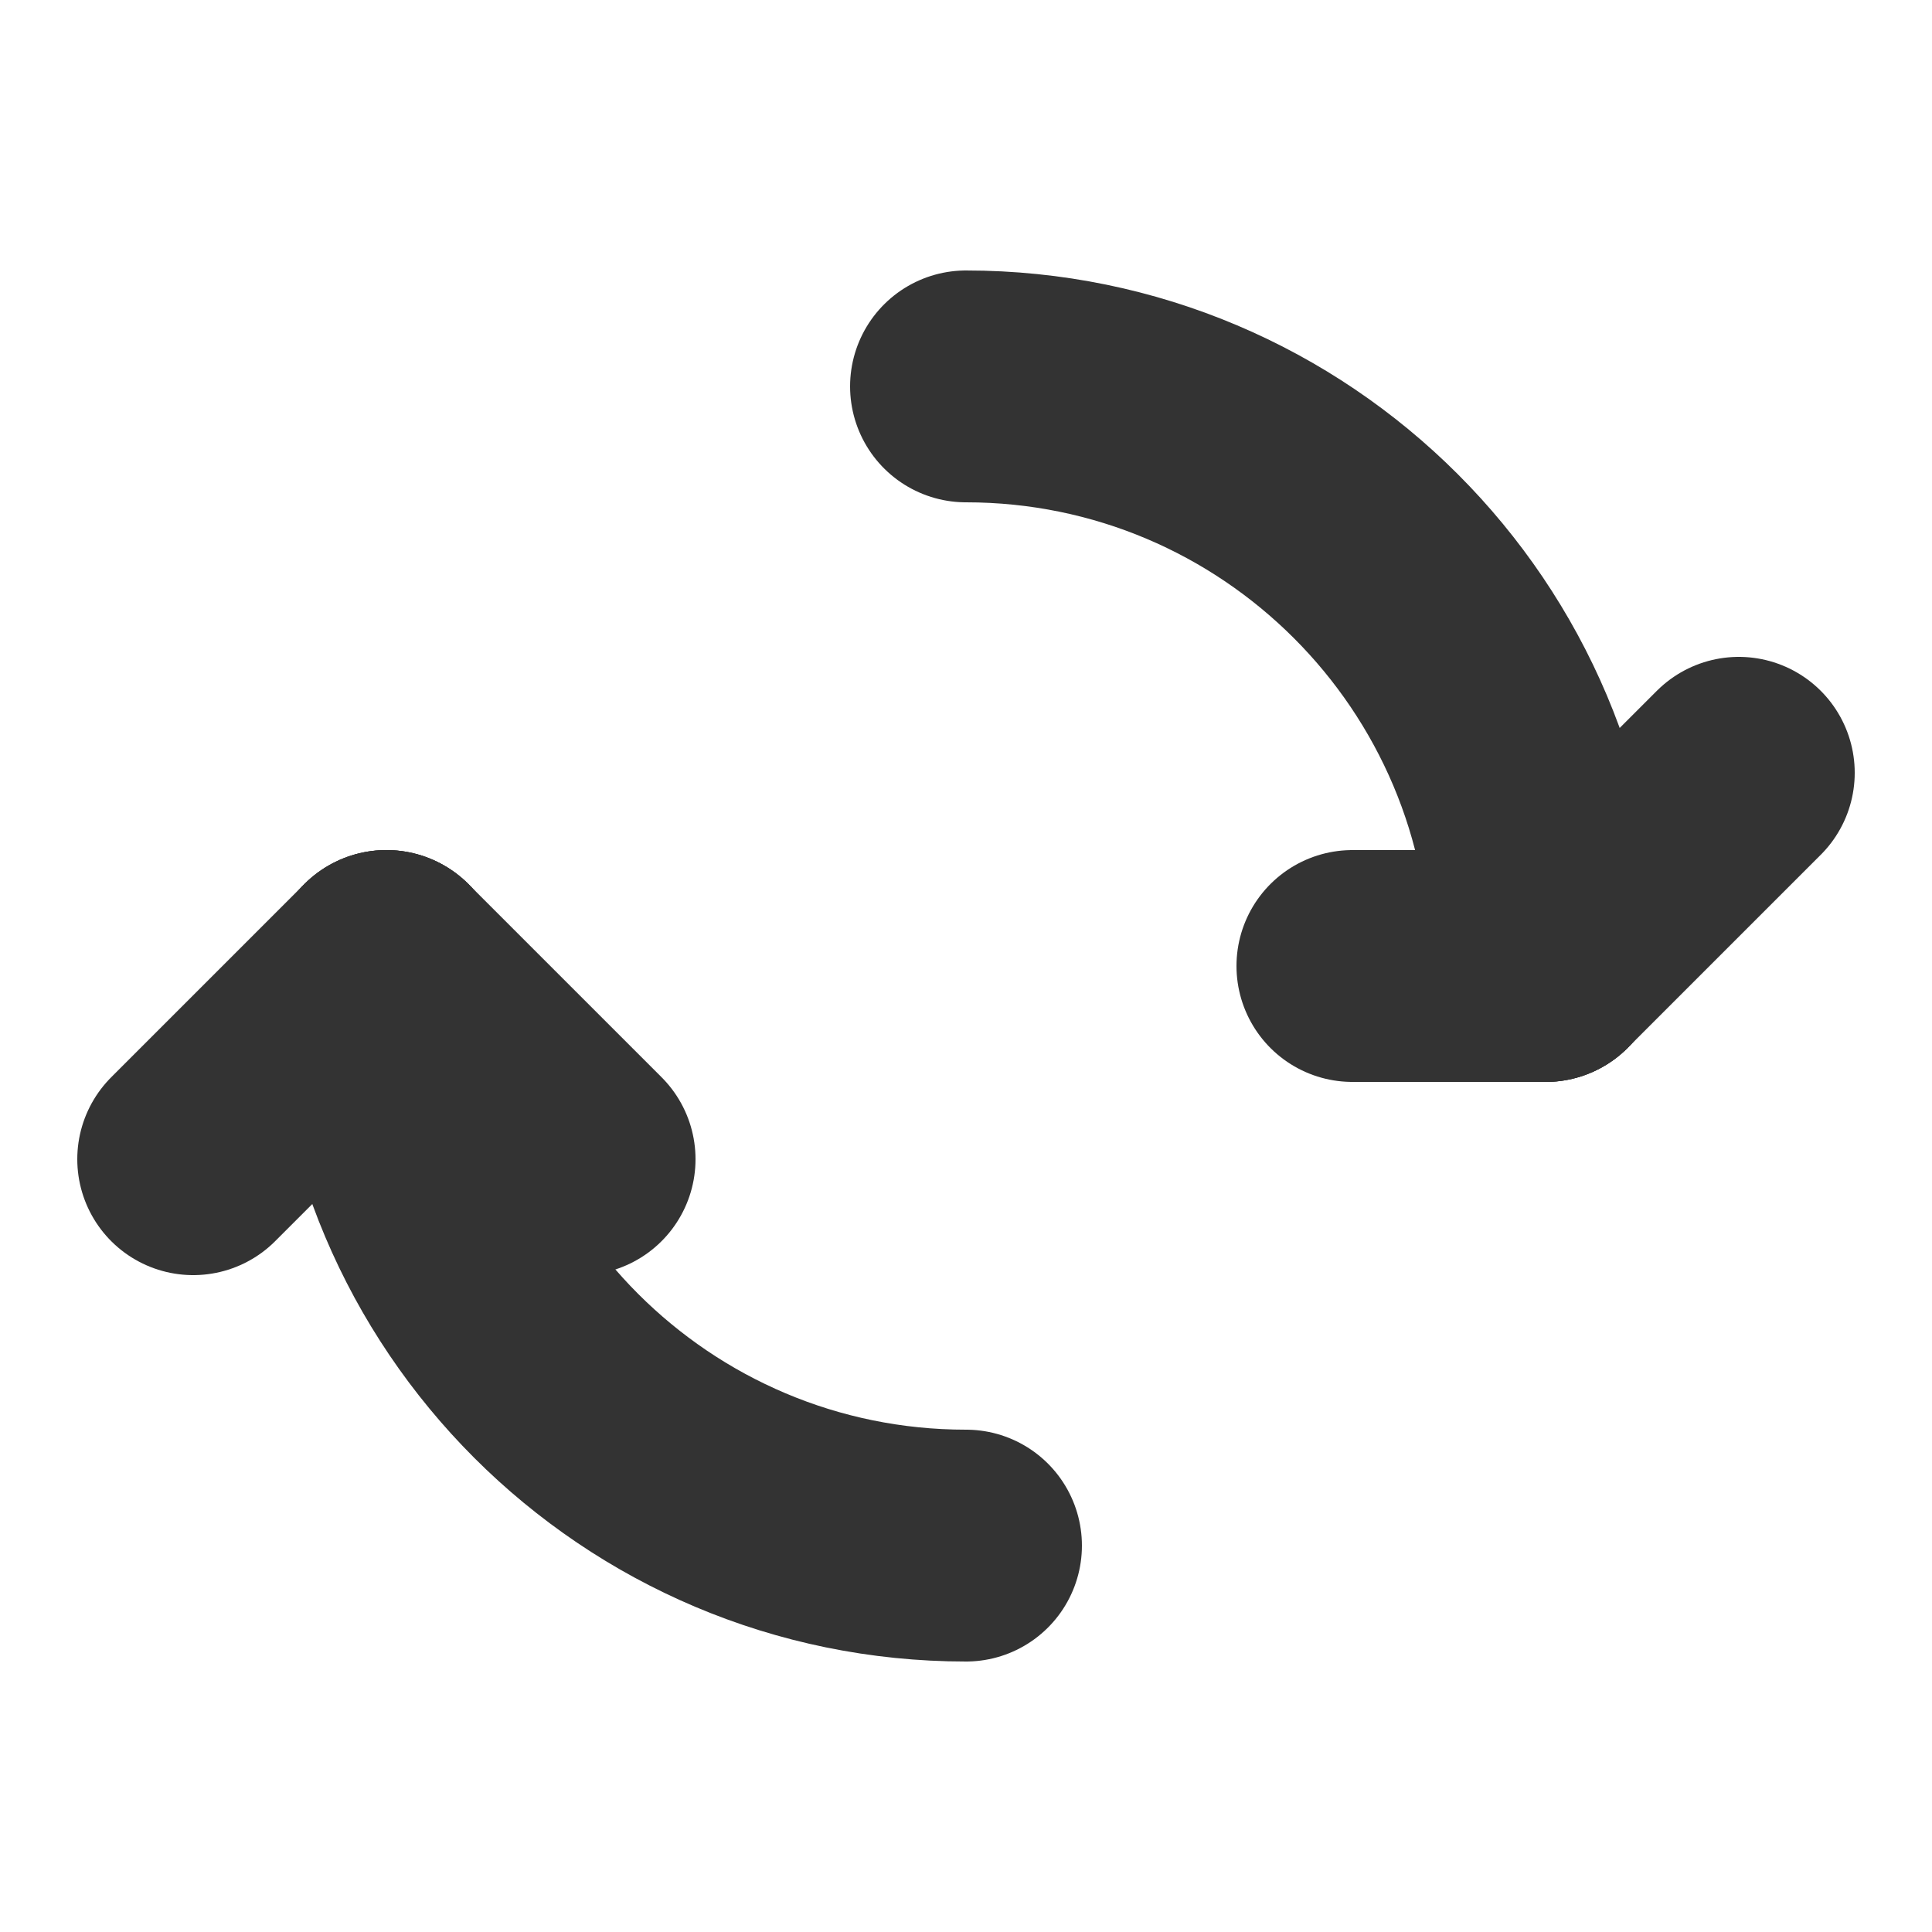
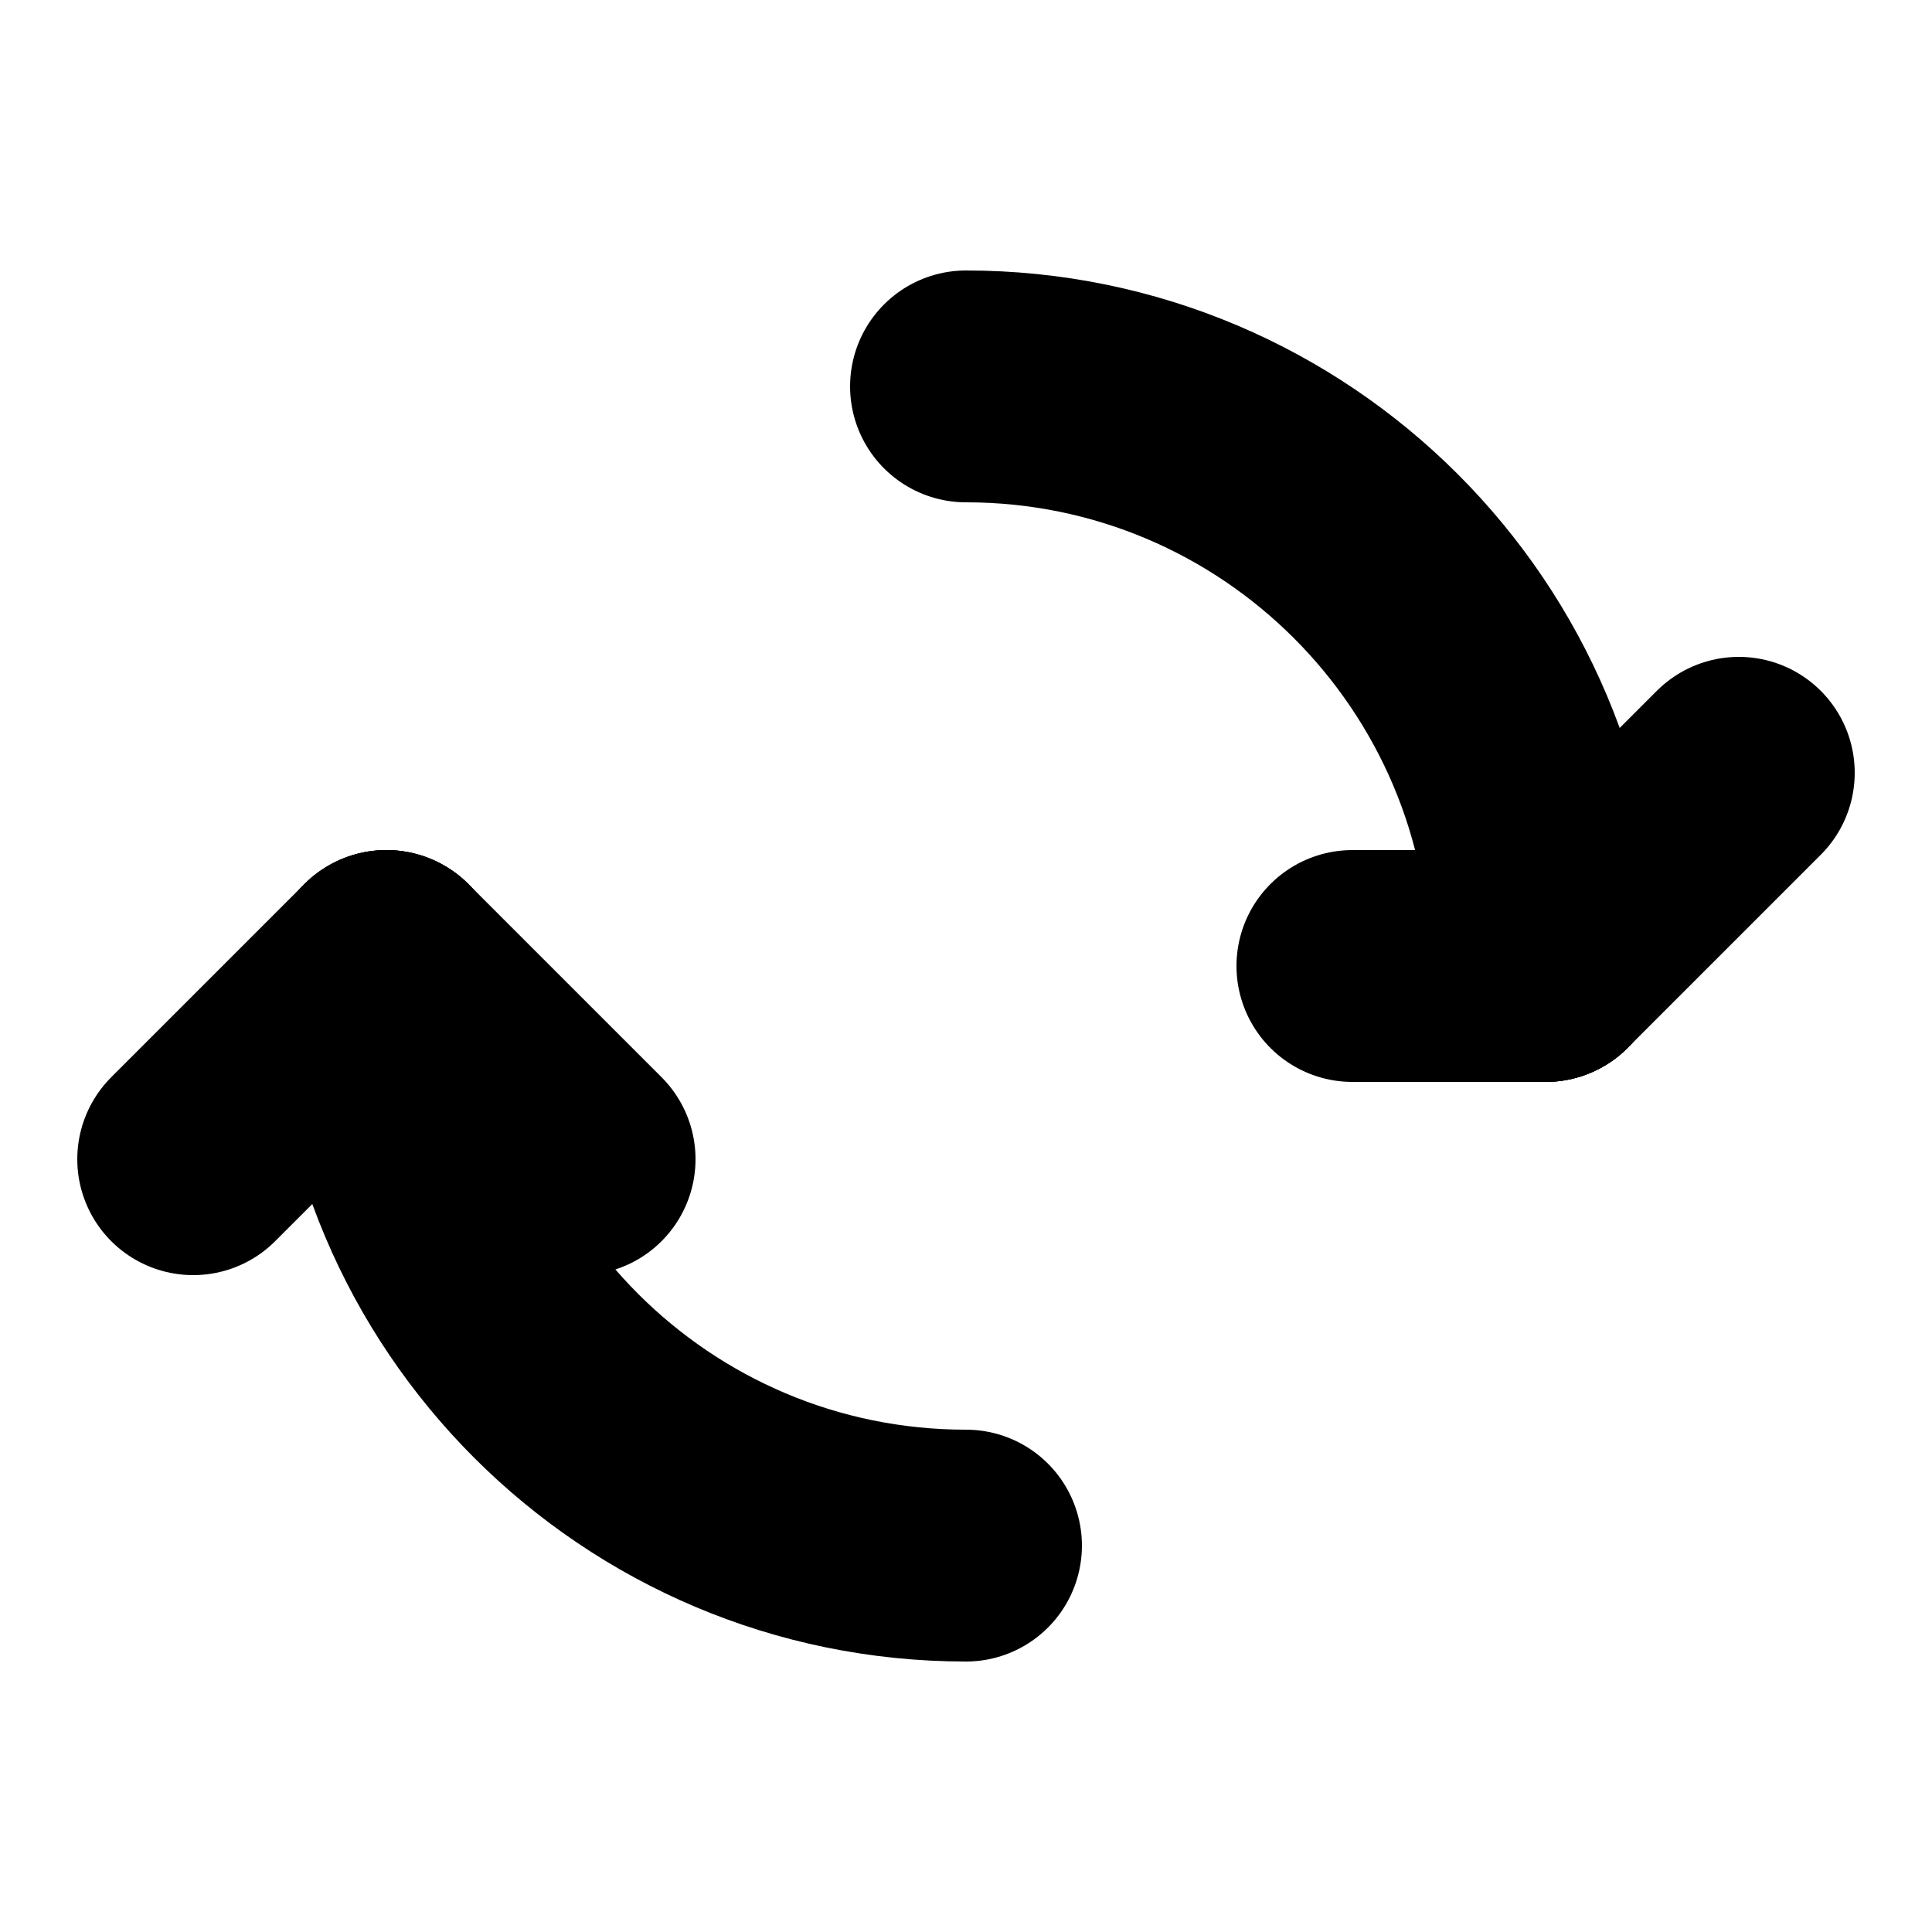
<svg xmlns="http://www.w3.org/2000/svg" width="100" height="100" viewBox="0 0 100 100">
-   <path d="M50 20 A30 30 0 0 1 80 50" stroke="#333" stroke-width="12" fill="none" stroke-linecap="round" />
-   <path d="M50 80 A30 30 0 0 1 20 50" stroke="#333" stroke-width="12" fill="none" stroke-linecap="round" />
-   <line x1="80" y1="50" x2="70" y2="50" stroke="#333" stroke-width="12" stroke-linecap="round" />
-   <line x1="80" y1="50" x2="90" y2="40" stroke="#333" stroke-width="12" stroke-linecap="round" />
-   <line x1="20" y1="50" x2="30" y2="60" stroke="#333" stroke-width="12" stroke-linecap="round" />
-   <line x1="20" y1="50" x2="10" y2="60" stroke="#333" stroke-width="12" stroke-linecap="round" />
+   <path d="M50 20 A30 30 0 0 1 80 50" stroke="#000" stroke-width="12" fill="none" stroke-linecap="round" />
+   <path d="M50 80 A30 30 0 0 1 20 50" stroke="#000" stroke-width="12" fill="none" stroke-linecap="round" />
+   <line x1="80" y1="50" x2="70" y2="50" stroke="#000" stroke-width="12" stroke-linecap="round" />
+   <line x1="80" y1="50" x2="90" y2="40" stroke="#000" stroke-width="12" stroke-linecap="round" />
+   <line x1="20" y1="50" x2="30" y2="60" stroke="#000" stroke-width="12" stroke-linecap="round" />
+   <line x1="20" y1="50" x2="10" y2="60" stroke="#000" stroke-width="12" stroke-linecap="round" />
</svg>
